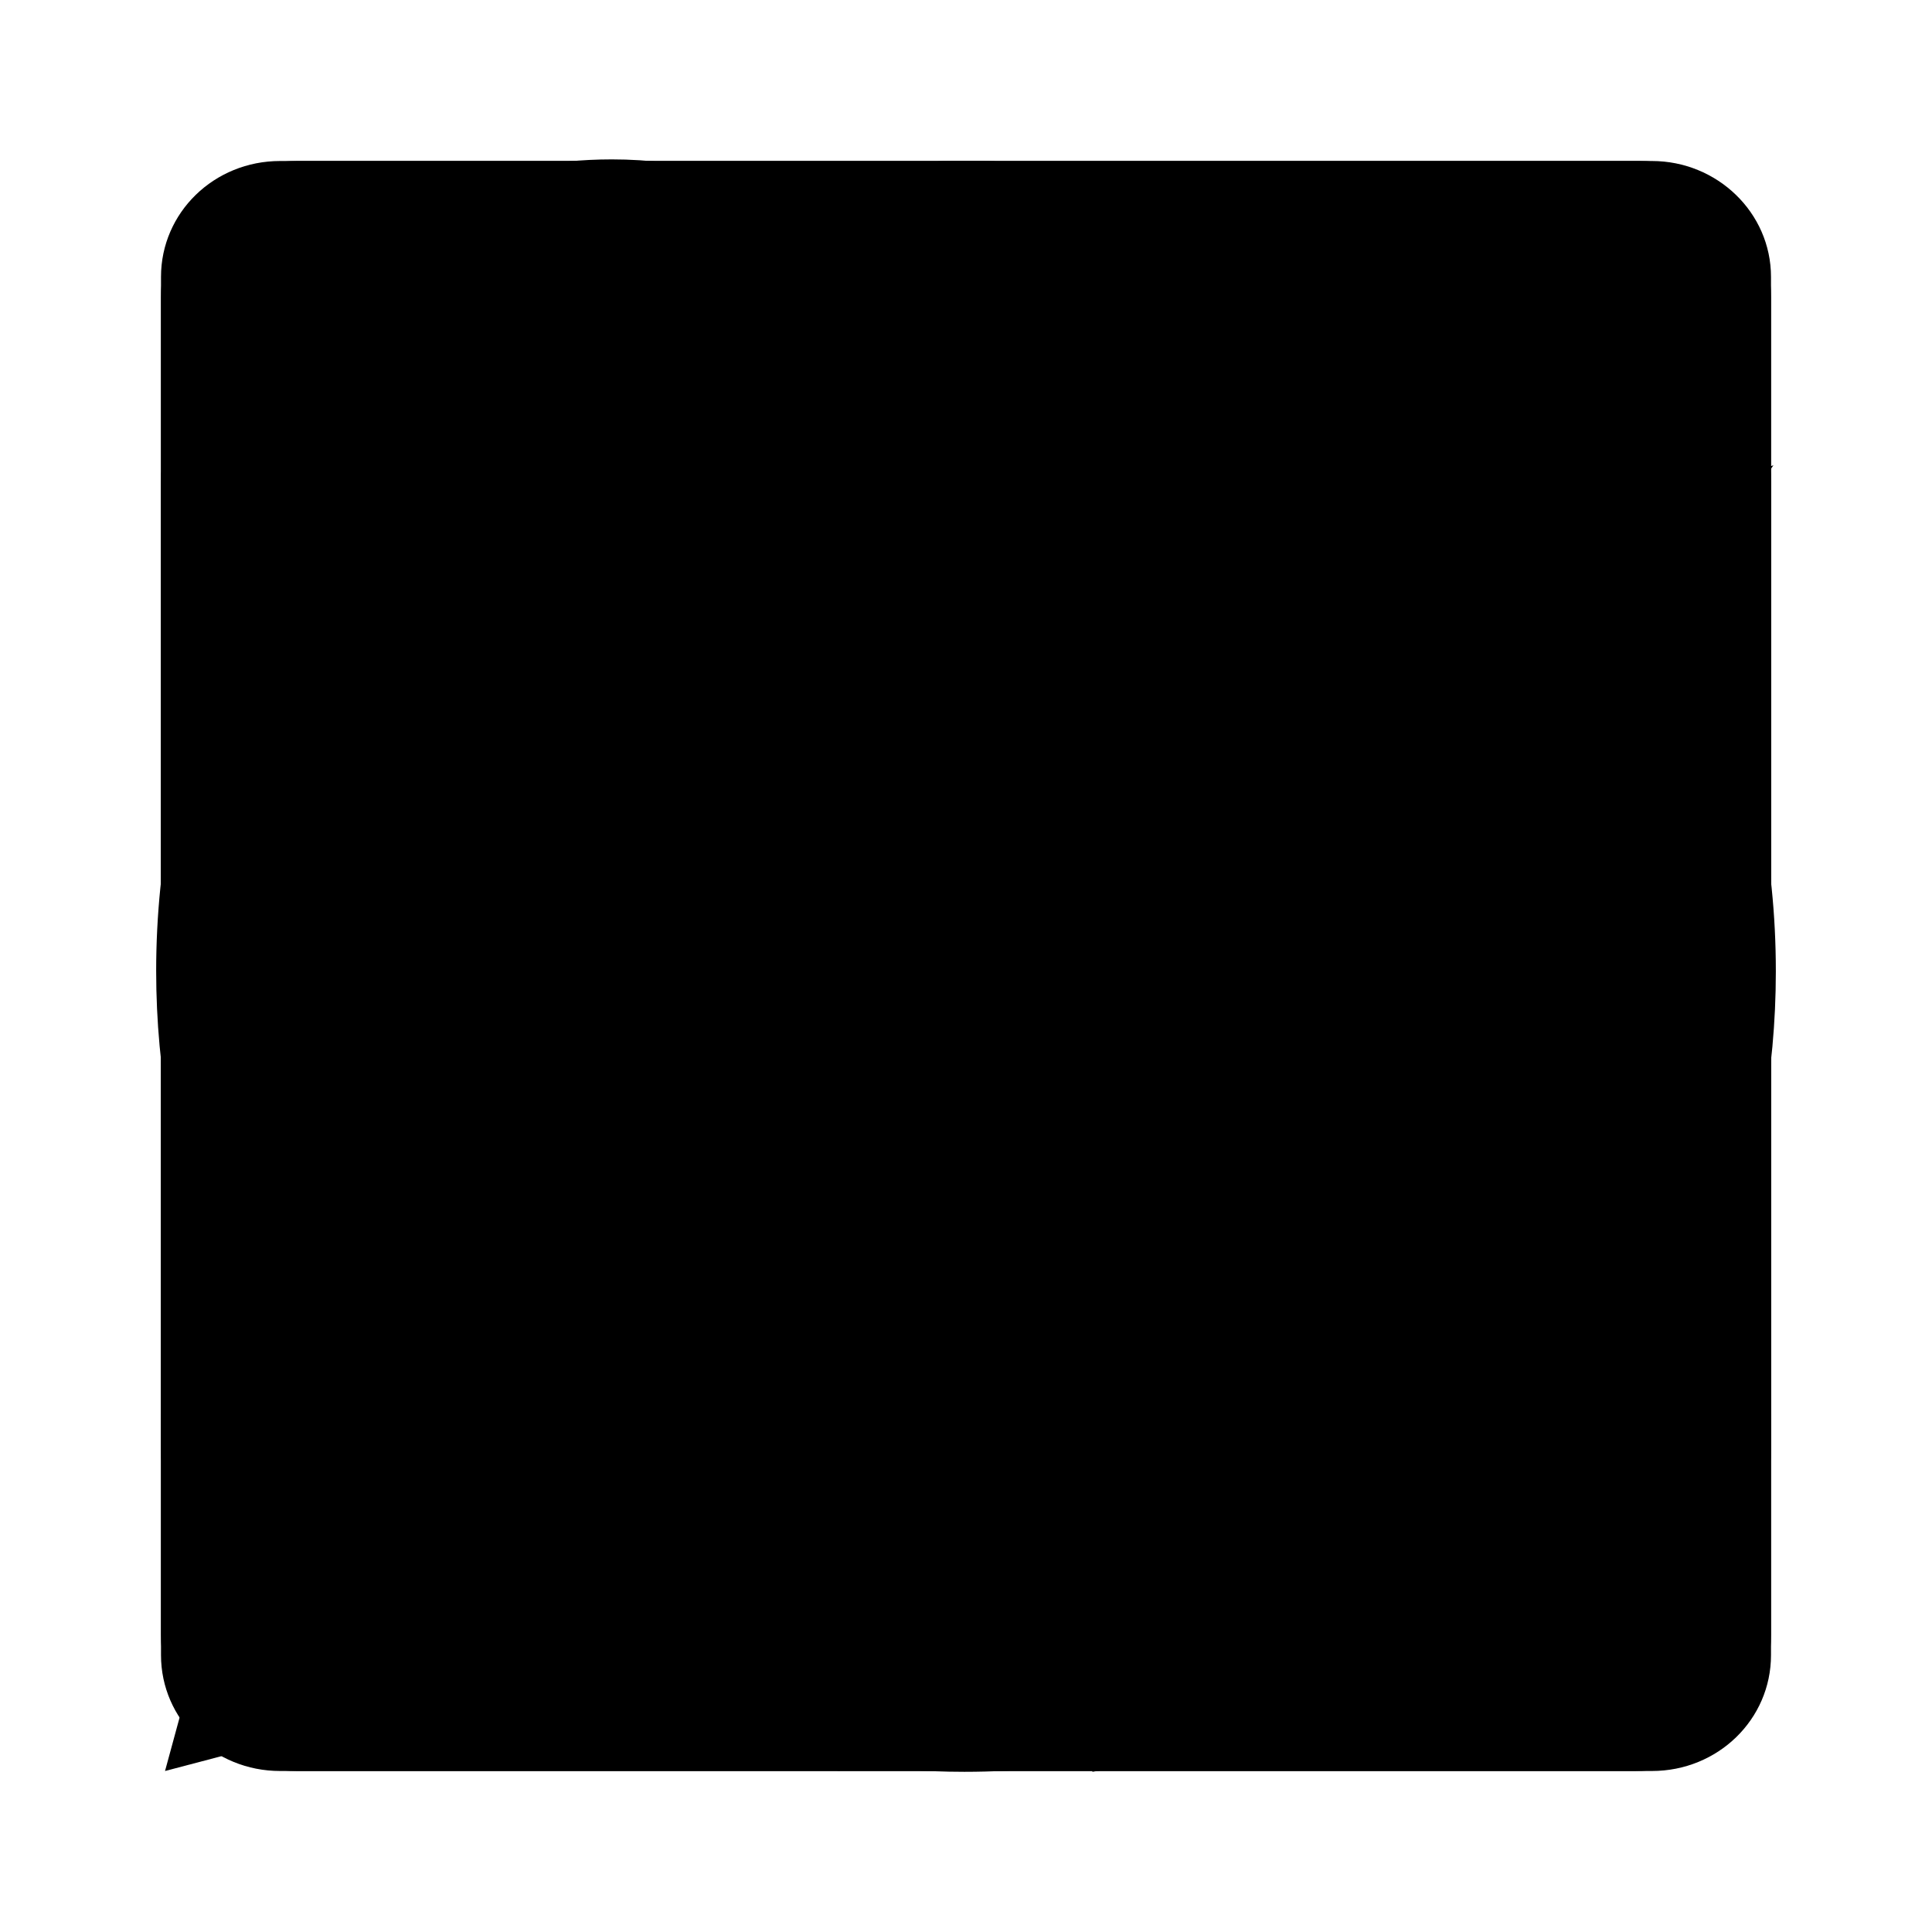
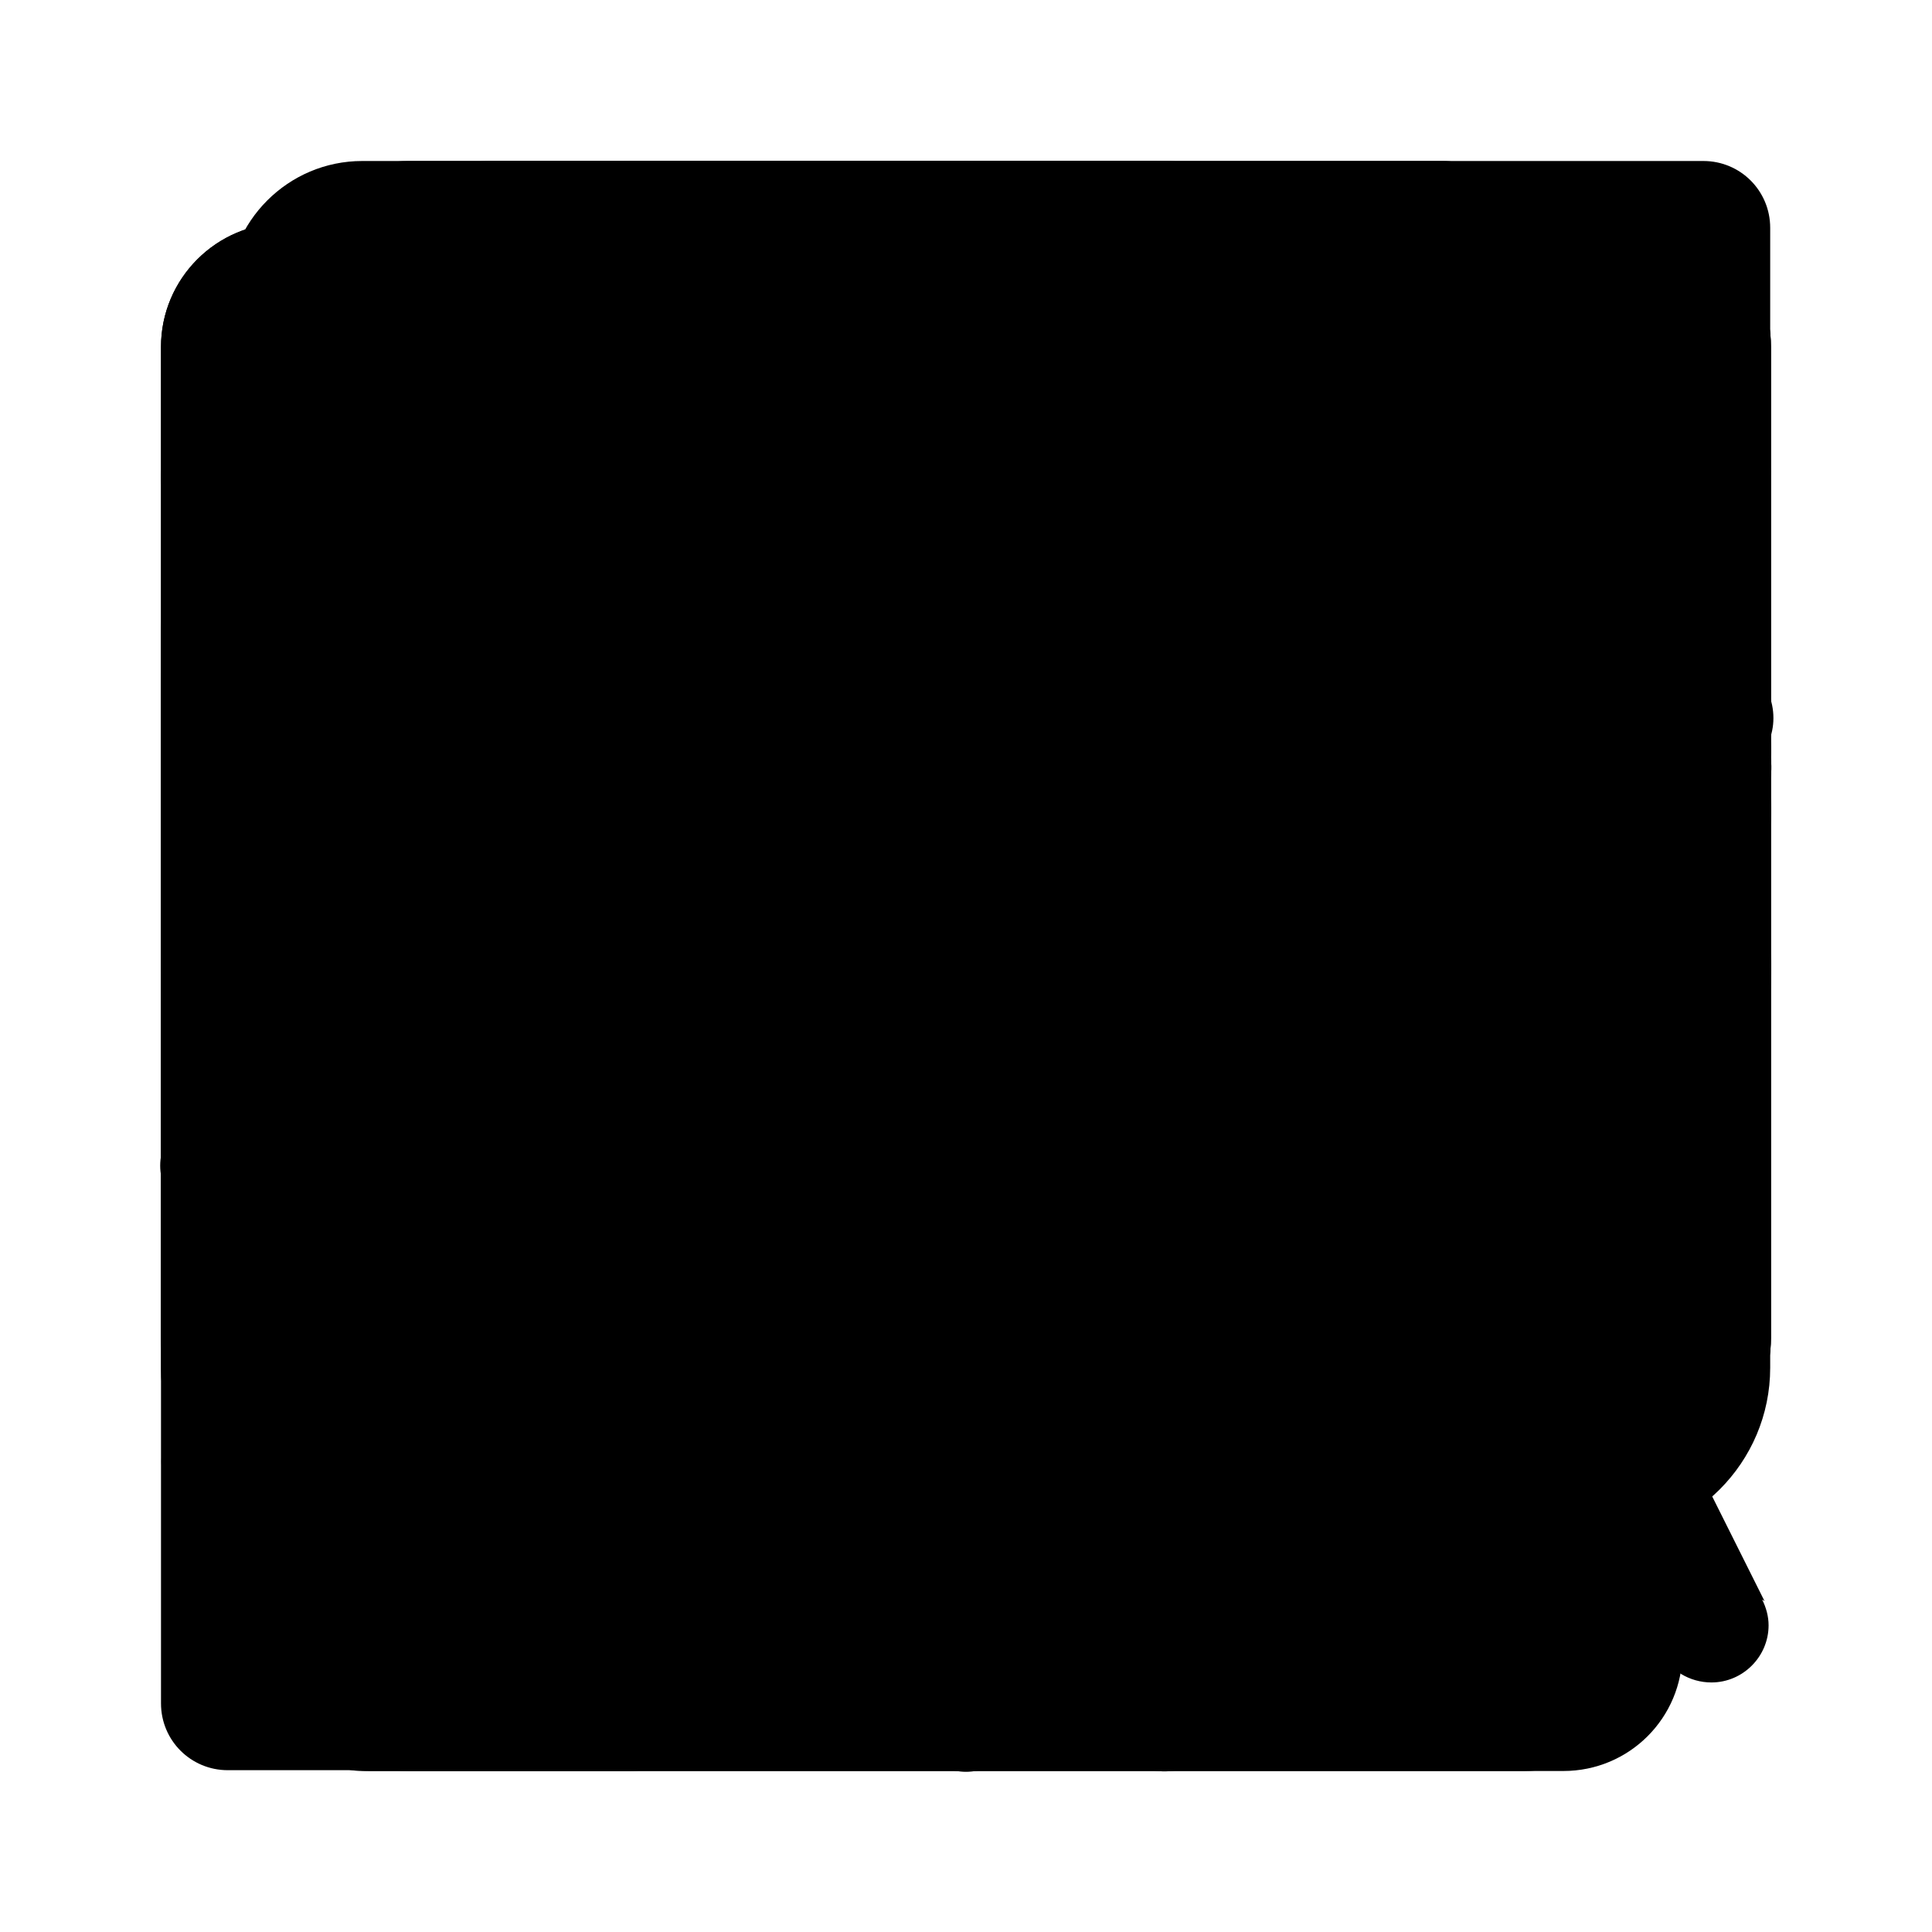
<svg xmlns="http://www.w3.org/2000/svg" id="phosphor-regular" viewBox="0 0 24 24">
-   <path id="blogger" d="M20.31,22H3.69c-.94,0-1.69-.75-1.69-1.69V3.69c0-.94,.75-1.69,1.69-1.69H20.37c.88,0,1.63,.75,1.63,1.69V20.31c0,.94-.75,1.69-1.69,1.69ZM12,5.31h-2.5c-2.31,0-4.19,1.88-4.19,4.19v5c0,2.31,1.88,4.19,4.19,4.19h5c2.31,0,4.19-1.88,4.19-4.19v-3.31c0-.5-.38-.88-.87-.88h-.81c-.44,0-.81-.37-.81-.81,0-2.31-1.88-4.19-4.19-4.19h0Zm2.56,10h-5.06c-.44,0-.81-.37-.81-.81s.37-.81,.81-.81h5.06c.44,0,.81,.37,.81,.81s-.37,.81-.81,.81h0Zm-2.13-6.63c.44,0,.81,.37,.81,.81s-.37,.81-.81,.81h-3c-.44,0-.81-.37-.81-.81s.37-.81,.81-.81c0,0,3,0,3,0Z" />
-   <path id="email" d="M20,8l-8,5L4,8v-2l8,5,8-5m0-2H4c-1.11,0-2,.89-2,2v12c0,1.1,.9,2,2,2H20c1.1,0,2-.9,2-2V6c0-1.11-.9-2-2-2Z" />
-   <path id="facebook" d="M22.06,12.06c0-5.56-4.5-10.06-10.06-10.06S1.94,6.5,1.94,12.06c0,5.02,3.68,9.18,8.49,9.94v-7.03h-2.55v-2.91h2.55v-2.22c0-2.52,1.5-3.91,3.8-3.91,1.1,0,2.25,.2,2.25,.2v2.48h-1.27c-1.25,0-1.64,.78-1.64,1.57v1.89h2.79l-.45,2.91h-2.34v7.03c4.81-.76,8.49-4.92,8.49-9.94Z" />
-   <path id="linkedin" d="M19.04,19.04h-2.96v-4.64c0-1.11-.02-2.53-1.54-2.53s-1.78,1.2-1.78,2.45v4.72h-2.96V9.5h2.84v1.3h.04c.4-.75,1.36-1.54,2.81-1.54,3,0,3.56,1.97,3.56,4.55v5.24h0ZM6.45,8.19c-.95,0-1.72-.77-1.72-1.72s.77-1.72,1.72-1.72,1.72,.77,1.72,1.72-.77,1.72-1.72,1.72Zm1.49,10.85h-2.97V9.5h2.97v9.54ZM20.52,2H3.48c-.82,0-1.48,.64-1.48,1.44V20.56c0,.8,.66,1.44,1.48,1.44H20.52c.82,0,1.48-.64,1.48-1.44V3.44c0-.8-.67-1.44-1.48-1.44h0Z" />
-   <path id="pinterest" d="M12.01,2C6.5,2,2.02,6.47,2.02,11.99c0,4.23,2.63,7.85,6.35,9.3-.09-.79-.17-2,.03-2.87,.18-.78,1.17-4.96,1.17-4.96,0,0-.3-.6-.3-1.48,0-1.39,.81-2.43,1.81-2.43,.85,0,1.26,.64,1.26,1.41,0,.86-.54,2.14-.83,3.33-.24,.99,.5,1.8,1.48,1.8,1.77,0,3.14-1.87,3.14-4.57,0-2.38-1.72-4.06-4.17-4.06-2.84,0-4.51,2.13-4.51,4.33,0,.86,.33,1.79,.74,2.28,.08,.1,.09,.19,.07,.29-.08,.31-.24,1-.28,1.14-.04,.19-.14,.23-.33,.14-1.25-.57-2.03-2.4-2.03-3.87,0-3.15,2.29-6.04,6.6-6.04,3.46,0,6.16,2.47,6.16,5.77s-2.17,6.22-5.19,6.22c-1.01,0-1.96-.52-2.3-1.15l-.62,2.37c-.22,.87-.84,1.96-1.25,2.62,.94,.29,1.92,.45,2.96,.45,5.51,0,9.99-4.47,9.99-9.99,0-5.52-4.48-9.99-9.99-9.99l.03-.02Z" />
-   <path id="reddit" d="M12,2C6.48,2,2,6.48,2,12s4.48,10,10,10,10-4.48,10-10S17.52,2,12,2Zm4.18,3.95c.57,0,1.04,.47,1.04,1.04,0,.58-.48,1.04-1.05,1.03-.55,0-1-.44-1.03-.98l-2.16-.46-.67,3.12c1.52,.06,2.9,.53,3.89,1.24,.26-.26,.61-.41,1.01-.41,.81,0,1.46,.66,1.46,1.46,0,.6-.36,1.11-.84,1.35,.02,.14,.04,.29,.03,.43,0,2.25-2.61,4.06-5.84,4.06s-5.84-1.81-5.84-4.06c0-.15,.01-.31,.04-.45-.53-.23-.87-.76-.87-1.33,0-.81,.66-1.46,1.46-1.46,.39,0,.75,.16,1.01,.41,1.01-.74,2.4-1.19,3.95-1.24l.74-3.49c.02-.07,.06-.13,.12-.16,.06-.03,.13-.05,.2-.03l2.42,.51c.17-.36,.53-.59,.92-.58Zm-6.47,6.05c-.57,0-1.04,.47-1.04,1.04s.47,1.04,1.04,1.04,1.04-.47,1.04-1.04-.47-1.04-1.04-1.04h0Zm4.58,0c-.57,0-1.04,.47-1.04,1.04s.47,1.04,1.04,1.04,1.04-.47,1.04-1.04-.47-1.04-1.04-1.04Zm-4.55,3.32c-.07,0-.14,.03-.19,.08-.11,.11-.11,.28,0,.39,.7,.7,2.07,.76,2.47,.76s1.75-.05,2.47-.76c.1-.11,.11-.27,.02-.39-.11-.11-.28-.11-.39,0-.46,.44-1.4,.61-2.09,.61s-1.65-.16-2.09-.61c-.05-.05-.12-.08-.19-.08h0Z" />
-   <path id="skype" d="M12.06,17.73c-3.35,0-4.85-1.65-4.85-2.89,0-.64,.47-1.08,1.11-1.08,1.44,0,1.06,2.06,3.74,2.06,1.37,0,2.13-.75,2.13-1.51,0-.46-.22-.97-1.13-1.19l-2.98-.75c-2.4-.6-2.84-1.91-2.84-3.13,0-2.54,2.38-3.49,4.62-3.49,2.06,0,4.49,1.14,4.49,2.67,0,.65-.57,1.03-1.21,1.03-1.22,0-1-1.7-3.47-1.7-1.22,0-1.91,.55-1.91,1.35s.96,1.05,1.8,1.24l2.2,.49c2.41,.54,3.02,1.95,3.02,3.29,0,2.06-1.59,3.6-4.77,3.6m9.24-4.07l-.02,.11-.04-.2s.04,.06,.05,.1c.1-.56,.15-1.14,.15-1.71,0-1.27-.25-2.51-.75-3.68-.47-1.12-1.16-2.14-2.02-3-.87-.86-1.87-1.55-3-2.02-1.1-.53-2.33-.78-3.61-.78-.6,0-1.2,.06-1.79,.17l.1,.05-.2-.03,.1-.02c-.8-.43-1.7-.66-2.62-.66-1.49,0-2.89,.58-3.95,1.64-1.05,1.06-1.64,2.46-1.64,3.96,0,.95,.24,1.89,.7,2.71l.02-.1,.03,.2-.05-.1c-.1,.54-.14,1.08-.14,1.63,0,1.27,.25,2.51,.74,3.68,.47,1.13,1.15,2.15,2.02,3.01,.86,.87,1.87,1.55,3,2.03,1.16,.5,2.4,.75,3.67,.75,.55,0,1.11-.05,1.65-.15l-.1-.05,.2,.04-.11,.03c.83,.47,1.77,.73,2.75,.73,1.49,0,2.88-.58,3.94-1.64,1.05-1.05,1.63-2.46,1.63-3.96,0-.95-.25-1.89-.71-2.72" />
-   <path id="telegram" d="M11.95,2c-5.5,.03-9.95,4.5-9.95,10,0,5.52,4.48,10,10,10s10-4.48,10-10S17.52,2,12,2c-.02,0-.03,0-.05,0Zm4.13,6.02c.08,0,.27,.02,.39,.12,.08,.07,.13,.17,.14,.27,.01,.08,.03,.25,.02,.39-.15,1.58-.8,5.42-1.13,7.19-.14,.75-.42,1-.68,1.02-.58,.05-1.02-.38-1.58-.75-.88-.58-1.38-.94-2.23-1.5-.99-.65-.35-1.01,.22-1.59,.15-.15,2.71-2.48,2.76-2.69,0-.03,.01-.12-.05-.18s-.14-.03-.21-.02c-.09,.02-1.49,.95-4.22,2.79-.4,.27-.76,.41-1.08,.4-.36,0-1.04-.2-1.55-.37-.63-.2-1.12-.31-1.08-.66,.02-.18,.27-.36,.74-.55,2.91-1.27,4.86-2.11,5.83-2.51,2.78-1.15,3.35-1.36,3.73-1.36Z" />
-   <path id="twitter" d="M22,5.79c-.74,.33-1.53,.55-2.35,.66,.84-.51,1.49-1.31,1.8-2.28-.79,.48-1.67,.81-2.6,1-.76-.82-1.82-1.3-3.02-1.3-2.25,0-4.08,1.84-4.08,4.1,0,.33,.04,.64,.11,.94-3.4-.17-6.43-1.81-8.45-4.28-.35,.6-.55,1.31-.55,2.06,0,1.42,.72,2.69,1.83,3.4-.68,0-1.31-.19-1.86-.48v.03c0,1.99,1.41,3.65,3.29,4.02-.34,.1-.71,.14-1.08,.14-.26,0-.52-.03-.76-.08,.52,1.62,2.02,2.82,3.82,2.85-1.4,1.11-3.16,1.76-5.1,1.76-.33,0-.65-.02-.98-.06,1.82,1.17,3.98,1.85,6.29,1.85,7.53,0,11.67-6.25,11.67-11.67,0-.18,0-.35,0-.54,.8-.57,1.49-1.3,2.05-2.13Z" />
-   <path id="whatsapp" d="M12.04,2C6.58,2,2.13,6.45,2.13,11.91c0,1.75,.46,3.45,1.32,4.95l-1.4,5.14,5.25-1.38c1.45,.79,3.08,1.21,4.74,1.21,5.46,0,9.91-4.45,9.91-9.91,0-2.65-1.03-5.14-2.9-7.01-1.87-1.88-4.36-2.91-7.01-2.91m.01,1.67c2.2,0,4.26,.86,5.82,2.42,1.55,1.56,2.41,3.63,2.41,5.83,0,4.54-3.7,8.23-8.24,8.23-1.48,0-2.93-.39-4.19-1.15l-.3-.17-3.12,.82,.83-3.04-.2-.32c-.82-1.29-1.26-2.82-1.26-4.38,0-4.54,3.7-8.24,8.25-8.24m-3.52,3.66c-.16,0-.43,.06-.66,.31-.22,.25-.87,.86-.87,2.07s.89,2.39,1,2.56c.14,.17,1.76,2.67,4.25,3.73,.59,.27,1.05,.42,1.41,.53,.59,.19,1.13,.16,1.56,.1,.48-.07,1.46-.6,1.67-1.18,.21-.58,.21-1.07,.15-1.18-.07-.1-.23-.16-.48-.27-.25-.14-1.47-.74-1.69-.82-.23-.08-.37-.12-.56,.12-.16,.25-.64,.81-.78,.97-.15,.17-.29,.19-.53,.07-.26-.13-1.06-.39-2-1.23-.74-.66-1.23-1.47-1.38-1.72-.12-.24-.01-.39,.11-.5,.11-.11,.27-.29,.37-.44,.13-.14,.17-.25,.25-.41,.08-.17,.04-.31-.02-.43-.06-.11-.56-1.35-.77-1.84-.2-.48-.4-.42-.56-.43-.14,0-.3-.01-.47-.01Z" />
-   <path id="android" d="M16.61,14.78c-.46,0-.84-.37-.84-.83s.38-.82,.84-.82h0c.46,0,.84,.36,.84,.82s-.38,.83-.84,.83m-9.2,0c-.46,0-.84-.37-.84-.83s.38-.82,.84-.82h0c.46,0,.83,.36,.83,.82s-.37,.83-.83,.83m9.5-5.01l1.67-2.88c.09-.17,.03-.38-.13-.47-.17-.1-.38-.04-.45,.13l-1.71,2.91c-1.34-.61-2.79-.93-4.29-.92-1.53,0-3,.33-4.27,.91l-1.69-2.91c-.09-.17-.3-.23-.47-.13-.17,.09-.22,.3-.13,.47l1.66,2.88c-2.85,1.56-4.81,4.45-5.1,7.87H22c-.28-3.41-2.23-6.3-5.09-7.86h0Z" />
+   <path id="archive" d="M19.71,5.57H4.29c-.71,0-1.29,.58-1.29,1.29v1.93c0,.71,.58,1.29,1.29,1.29v7.07c0,.71,.58,1.29,1.29,1.29h12.86c.71,0,1.29-.58,1.29-1.29v-7.07c.71,0,1.29-.58,1.29-1.29v-1.93c0-.71-.58-1.29-1.29-1.29Zm-1.29,11.57H5.57v-7.07h12.86v7.07Zm1.29-8.36H4.29v-1.93h15.43v1.93Zm-10.29,3.86c0-.36,.29-.64,.64-.64h3.86c.36,0,.64,.29,.64,.64s-.29,.64-.64,.64h-3.86c-.36,0-.64-.29-.64-.64Z" />
+   <path id="arrow-right" d="M19.8,12.47l-6,6c-.26,.26-.68,.26-.94,0s-.26-.68,0-.94h0l4.86-4.86H4.67c-.37,0-.67-.3-.67-.67s.3-.67,.67-.67h13.06l-4.86-4.86c-.26-.26-.26-.68,0-.94s.68-.26,.94,0l6,6c.26,.26,.26,.68,0,.94h0Z" />
+   <path id="arrow-left" d="M4.2,11.53l6-6c.26-.26,.68-.26,.94,0s.26,.68,0,.94h0l-4.86,4.86h13.06c.37,0,.67,.3,.67,.67s-.3,.67-.67,.67H6.28l4.86,4.86c.26,.26,.26,.68,0,.94s-.68,.26-.94,0l-6-6c-.26-.26-.26-.68,0-.94h0Z" />
+   <path id="arrow-top" d="M12.47,4.2l6,6c.26,.26,.26,.68,0,.94s-.68,.26-.94,0h0l-4.86-4.86v13.06c0,.37-.3,.67-.67,.67s-.67-.3-.67-.67V6.28l-4.86,4.86c-.26,.26-.68,.26-.94,0s-.26-.68,0-.94l6-6c.26-.26,.68-.26,.94,0h0Z" />
+   <path id="check" d="M19.81,7.33l-10.24,10.24c-.25,.25-.65,.25-.91,0,0,0,0,0,0,0l-4.48-4.48c-.25-.25-.25-.66,0-.91s.66-.25,.91,0l4.03,4.03L18.91,6.43c.25-.25,.66-.25,.91,0,.25,.25,.25,.66,0,.91h0Z" />
+   <path id="close" d="M18.79,17.8c.27,.27,.27,.72,0,.99s-.72,.27-.99,0h0l-5.8-5.81-5.8,5.81c-.27,.27-.72,.27-.99,0s-.27-.72,0-.99l5.81-5.8L5.21,6.2c-.27-.27-.27-.72,0-.99s.72-.27,.99,0h0l5.8,5.81,5.8-5.81c.27-.27,.72-.27,.99,0s.27,.72,0,.99h0l-5.81,5.8,5.81,5.8Z" />
+   <path id="clear" d="M19.71,4.93H7.86c-.45,0-.87,.24-1.1,.62l-3.67,6.12c-.12,.2-.12,.46,0,.66l3.67,6.12c.23,.39,.65,.62,1.1,.62h11.85c.71,0,1.29-.58,1.29-1.29V6.21c0-.71-.58-1.29-1.29-1.29ZM7.31,18.12l.55-.33-.55,.33Zm12.4-.33H7.86l-3.47-5.79,3.47-5.79h11.85v11.57Zm-8.81-4.31l1.47-1.47-1.47-1.47c-.25-.25-.25-.66,0-.91s.66-.25,.91,0l1.47,1.47,1.47-1.47c.25-.25,.66-.25,.91,0,.25,.25,.25,.66,0,.91l-1.47,1.47,1.47,1.47c.25,.25,.25,.66,0,.91s-.66,.25-.91,0l-1.47-1.47-1.47,1.47c-.25,.25-.66,.25-.91,0-.25-.25-.25-.66,0-.91Z" />
+   <path id="comment" d="M10.85,10.46c0-.64,.52-1.15,1.15-1.15s1.15,.52,1.15,1.15-.52,1.15-1.15,1.15-1.15-.52-1.15-1.15Zm5.38,1.15c.64,0,1.15-.52,1.15-1.15s-.52-1.15-1.15-1.15-1.15,.52-1.15,1.15,.52,1.15,1.15,1.15Zm5.77-7.31v12.31c0,.85-.69,1.54-1.54,1.54h-5.72l-1.43,2.34c-.44,.73-1.39,.96-2.11,.52-.21-.13-.39-.31-.52-.53l-1.42-2.33H3.54c-.85,0-1.54-.69-1.54-1.54V4.31c0-.85,.69-1.54,1.54-1.54H20.46c.85,0,1.54,.69,1.54,1.54Zm-1.54,0H3.54v12.31h5.72c.54,0,1.04,.28,1.32,.74l1.43,2.33,1.43-2.34c.28-.46,.78-.74,1.32-.74h5.72V4.31ZM7.77,11.62c.64,0,1.15-.52,1.15-1.15s-.52-1.15-1.15-1.15-1.15,.52-1.15,1.15,.52,1.15,1.15,1.15Z" />
+   <path id="comment-text" d="M8.15,8.92c0-.42,.34-.77,.77-.77h6.15c.42,0,.77,.34,.77,.77s-.34,.77-.77,.77h-6.15c-.42,0-.77-.34-.77-.77Zm.77,3.85h6.15c.42,0,.77-.34,.77-.77s-.34-.77-.77-.77h-6.15c-.42,0-.77,.34-.77,.77s.34,.77,.77,.77ZM22,4.31v12.31c0,.85-.69,1.54-1.54,1.54h-5.72l-1.43,2.34c-.44,.73-1.39,.96-2.11,.52-.21-.13-.39-.31-.52-.53l-1.42-2.33H3.54c-.85,0-1.54-.69-1.54-1.54V4.31c0-.85,.69-1.54,1.54-1.54H20.46c.85,0,1.54,.69,1.54,1.54Zm-1.54,0H3.54v12.31h5.72c.54,0,1.04,.28,1.32,.74l1.43,2.33,1.43-2.34c.28-.46,.78-.74,1.32-.74h5.72V4.31Z" />
+   <path id="copy" d="M21.17,2H7.83c-.46,0-.83,.37-.83,.83V7H2.83c-.46,0-.83,.37-.83,.83v13.33c0,.46,.37,.83,.83,.83h13.33c.46,0,.83-.37,.83-.83v-4.17h4.17c.46,0,.83-.37,.83-.83V2.83c0-.46-.37-.83-.83-.83Zm-5.83,18.33H3.67V8.67H15.33v11.67Zm5-5h-3.33V7.83c0-.46-.37-.83-.83-.83h-7.5V3.67h11.67V15.33Z" />
+   <path id="dark" d="M22,9.31c0,.42-.34,.77-.77,.77h-1.54v1.54c0,.42-.34,.77-.77,.77s-.77-.34-.77-.77v-1.54h-1.54c-.42,0-.77-.34-.77-.77s.34-.77,.77-.77h1.54v-1.54c0-.42,.34-.77,.77-.77s.77,.34,.77,.77v1.54h1.54c.42,0,.77,.34,.77,.77Zm-9.23-3.85h.77v.77c0,.42,.34,.77,.77,.77s.77-.34,.77-.77v-.77h.77c.42,0,.77-.34,.77-.77s-.34-.77-.77-.77h-.77v-.77c0-.42-.34-.77-.77-.77s-.77,.34-.77,.77v.77h-.77c-.42,0-.77,.34-.77,.77s.34,.77,.77,.77Zm7,9.33c.18,.21,.24,.51,.14,.77-1.76,4.79-7.06,7.25-11.85,5.49C3.27,19.29,.81,13.99,2.57,9.2c.93-2.55,2.94-4.56,5.49-5.49,.4-.15,.84,.06,.99,.46,.05,.13,.06,.28,.03,.41-.91,4.59,2.08,9.04,6.67,9.95,1.08,.21,2.2,.21,3.28,0,.27-.05,.55,.04,.73,.26Zm-1.86,1.43c-.17,0-.35,.01-.52,.01-5.52,0-10-4.48-10-10,0-.17,0-.35,.01-.52-3.68,2.12-4.95,6.82-2.83,10.51s6.82,4.95,10.51,2.83c1.18-.68,2.15-1.65,2.83-2.83h0Z" />
+   <path id="download" d="M20,14v4.67c0,.74-.6,1.33-1.33,1.33H5.33c-.74,0-1.33-.6-1.33-1.33v-4.67c0-.37,.3-.67,.67-.67s.67,.3,.67,.67v4.67h13.33v-4.67c0-.37,.3-.67,.67-.67s.67,.3,.67,.67Zm-8.47,.47c.26,.26,.68,.26,.94,0h0s3.33-3.33,3.33-3.33c.26-.26,.26-.68,0-.94-.26-.26-.68-.26-.94,0l-2.19,2.2V4.67c0-.37-.3-.67-.67-.67s-.67,.3-.67,.67v7.72l-2.19-2.2c-.26-.26-.68-.26-.94,0s-.26,.68,0,.94l3.33,3.33Z" />
+   <path id="home" d="M20.18,10.18L12.97,3.38s0,0,0,0c-.55-.5-1.39-.5-1.94,0h0S3.82,10.18,3.82,10.18c-.3,.27-.47,.66-.47,1.06v8.32c0,.8,.64,1.44,1.44,1.44h4.32c.8,0,1.44-.64,1.44-1.44v-4.32h2.88v4.32c0,.8,.64,1.44,1.44,1.44h4.32c.8,0,1.44-.64,1.44-1.44V11.24c0-.4-.17-.79-.47-1.06Zm-.97,9.38h-4.32v-4.32c0-.8-.64-1.44-1.44-1.44h-2.88c-.8,0-1.44,.64-1.44,1.44v4.32H4.8V11.24h0s7.19-6.8,7.19-6.8l7.19,6.79h0s0,8.33,0,8.33Z" />
+   <path id="label" d="M21.23,8.15h-4.67l.81-4.48c.07-.42-.22-.81-.63-.88-.41-.07-.8,.2-.88,.61l-.87,4.75h-4.59l.81-4.48c.07-.42-.22-.81-.63-.88-.41-.07-.8,.2-.88,.61l-.86,4.75H4.31c-.42,0-.77,.34-.77,.77s.34,.77,.77,.77h4.25l-.84,4.62H2.77c-.42,0-.77,.34-.77,.77s.34,.77,.77,.77H7.44l-.81,4.48c-.08,.42,.2,.82,.62,.89,.05,0,.09,.01,.14,.01,.37,0,.69-.27,.76-.63l.87-4.75h4.59l-.81,4.48c-.08,.42,.2,.82,.62,.89,.05,0,.09,.01,.14,.01,.37,0,.69-.27,.76-.63l.87-4.75h4.53c.42,0,.77-.34,.77-.77s-.34-.77-.77-.77h-4.25l.84-4.62h4.95c.42,0,.77-.34,.77-.77s-.34-.77-.77-.77Zm-7.36,6.15h-4.59l.84-4.62h4.59l-.84,4.62Z" />
+   <path id="light" d="M11.33,4.67V2.67c0-.37,.3-.67,.67-.67s.67,.3,.67,.67v2c0,.37-.3,.67-.67,.67s-.67-.3-.67-.67Zm6,7.33c0,2.95-2.39,5.33-5.33,5.33s-5.33-2.39-5.33-5.33,2.39-5.33,5.33-5.33c2.94,0,5.33,2.39,5.33,5.33Zm-1.33,0c0-2.21-1.79-4-4-4s-4,1.79-4,4,1.79,4,4,4c2.21,0,4-1.79,4-4ZM6.2,7.14c.26,.26,.68,.26,.94,0s.26-.68,0-.94l-1.33-1.33c-.26-.26-.68-.26-.94,0s-.26,.68,0,.94l1.33,1.33Zm0,9.72l-1.33,1.33c-.26,.26-.26,.68,0,.94s.68,.26,.94,0l1.33-1.33c.26-.26,.26-.68,0-.94-.26-.26-.68-.26-.94,0ZM17.33,7.33c.18,0,.35-.07,.47-.19l1.33-1.33c.26-.26,.26-.68,0-.94s-.68-.26-.94,0l-1.33,1.33c-.26,.26-.26,.68,0,.94,.13,.13,.3,.2,.47,.2Zm.47,9.53c-.26-.26-.68-.26-.94,0s-.26,.68,0,.94l1.33,1.33c.26,.26,.68,.26,.94,0s.26-.68,0-.94l-1.33-1.33ZM5.33,12c0-.37-.3-.67-.67-.67H2.67c-.37,0-.67,.3-.67,.67s.3,.67,.67,.67h2c.37,0,.67-.3,.67-.67Zm6.67,6.67c-.37,0-.67,.3-.67,.67v2c0,.37,.3,.67,.67,.67s.67-.3,.67-.67v-2c0-.37-.3-.67-.67-.67Zm9.33-7.33h-2c-.37,0-.67,.3-.67,.67s.3,.67,.67,.67h2c.37,0,.67-.3,.67-.67s-.3-.67-.67-.67Z" />
+   <path id="link" d="M12.9,17.47c.29,.29,.29,.77,0,1.06l-.93,.94c-2.05,2.05-5.38,2.05-7.43,0-2.05-2.05-2.05-5.38,0-7.43l2.26-2.26c1.96-1.97,5.12-2.06,7.2-.21,.31,.28,.34,.75,.06,1.06-.28,.31-.75,.34-1.06,.06-1.48-1.32-3.74-1.25-5.14,.15l-2.26,2.26c-1.46,1.46-1.46,3.84,0,5.3,1.46,1.46,3.84,1.46,5.3,0l.93-.93c.29-.29,.77-.29,1.06,0,0,0,0,0,0,0Zm6.57-12.93c-2.05-2.05-5.37-2.05-7.42,0l-.93,.93c-.29,.29-.29,.77,0,1.06,.29,.29,.77,.29,1.06,0l.93-.93c1.46-1.46,3.84-1.46,5.3,0s1.46,3.84,0,5.3l-2.26,2.26c-1.4,1.4-3.66,1.47-5.14,.15-.31-.28-.79-.25-1.06,.06-.28,.31-.25,.79,.06,1.06,2.08,1.85,5.23,1.75,7.2-.21l2.26-2.26c2.05-2.05,2.05-5.37,0-7.43h0Z" />
+   <path id="link-open" d="M19.5,3H4.5c-.83,0-1.5,.67-1.5,1.5v15c0,.83,.67,1.5,1.5,1.5h15c.83,0,1.5-.67,1.5-1.5V4.5c0-.83-.67-1.5-1.5-1.5Zm0,16.5H4.5V4.5h15v15Zm-11.03-3.97c-.29-.29-.29-.77,0-1.06,0,0,0,0,0,0l4.72-4.72h-2.69c-.41,0-.75-.34-.75-.75s.34-.75,.75-.75h4.5c.41,0,.75,.34,.75,.75v4.5c0,.41-.34,.75-.75,.75s-.75-.34-.75-.75v-2.69l-4.72,4.72c-.29,.29-.77,.29-1.06,0,0,0,0,0,0,0Z" />
+   <path id="list" d="M21,12.37c0,.41-.34,.75-.75,.75H9.76c-.41,0-.75-.34-.75-.75s.34-.75,.75-.75h10.49c.41,0,.75,.34,.75,.75ZM9.76,7.13h10.49c.41,0,.75-.34,.75-.75s-.34-.75-.75-.75H9.76c-.41,0-.75,.34-.75,.75s.34,.75,.75,.75Zm10.49,10.49H9.76c-.41,0-.75,.34-.75,.75s.34,.75,.75,.75h10.49c.41,0,.75-.34,.75-.75s-.34-.75-.75-.75ZM4.1,5.55l.41-.21v4.78c0,.41,.34,.75,.75,.75s.75-.34,.75-.75V4.13c0-.41-.33-.75-.75-.75-.12,0-.23,.03-.34,.08l-1.5,.75c-.37,.19-.52,.64-.34,1.01,.19,.37,.64,.52,1.01,.34Zm3.39,9.51c-.08-.6-.41-1.14-.9-1.49-1.01-.73-2.42-.54-3.19,.44-.14,.18-.26,.39-.33,.61-.17,.38,0,.82,.38,.99,.38,.17,.82,0,.99-.38,.01-.03,.02-.06,.03-.09,.03-.07,.06-.14,.11-.2,.27-.34,.77-.41,1.12-.15,.17,.12,.28,.3,.31,.5,.03,.19-.03,.39-.15,.54,0,0,0,0,0,.01l-2.69,3.59c-.25,.33-.18,.8,.15,1.05,.13,.1,.29,.15,.45,.15h3c.41,0,.75-.34,.75-.75s-.34-.75-.75-.75h-1.5l1.79-2.39c.37-.47,.52-1.07,.44-1.66Z" />
+   <path id="menu" d="M21,12c0,.41-.34,.75-.75,.75H3.75c-.41,0-.75-.34-.75-.75s.34-.75,.75-.75H20.25c.41,0,.75,.34,.75,.75ZM3.75,6.75H20.25c.41,0,.75-.34,.75-.75s-.34-.75-.75-.75H3.75c-.41,0-.75,.34-.75,.75s.34,.75,.75,.75Zm16.5,10.5H3.75c-.41,0-.75,.34-.75,.75s.34,.75,.75,.75H20.25c.41,0,.75-.34,.75-.75s-.34-.75-.75-.75Z" />
+   <path id="menu-more" d="M6.4,5.2c0,.66-.54,1.2-1.2,1.2s-1.2-.54-1.2-1.2,.54-1.2,1.2-1.2,1.2,.54,1.2,1.2Zm5.6-1.2c-.66,0-1.2,.54-1.2,1.2s.54,1.2,1.2,1.2,1.2-.54,1.2-1.2-.54-1.2-1.2-1.2Zm6.8,2.4c.66,0,1.2-.54,1.2-1.2s-.54-1.2-1.2-1.2-1.2,.54-1.2,1.2,.54,1.2,1.2,1.2ZM5.2,10.8c-.66,0-1.2,.54-1.2,1.2s.54,1.2,1.2,1.2,1.2-.54,1.2-1.2-.54-1.2-1.2-1.2Zm6.8,0c-.66,0-1.2,.54-1.2,1.2s.54,1.2,1.2,1.2,1.2-.54,1.2-1.2-.54-1.2-1.2-1.2Zm6.8,0c-.66,0-1.2,.54-1.2,1.2s.54,1.2,1.2,1.2,1.2-.54,1.2-1.2-.54-1.2-1.2-1.2Zm-13.6,6.8c-.66,0-1.2,.54-1.2,1.2s.54,1.2,1.2,1.2,1.2-.54,1.2-1.2-.54-1.2-1.2-1.2Zm6.8,0c-.66,0-1.2,.54-1.2,1.2s.54,1.2,1.2,1.2,1.2-.54,1.2-1.2-.54-1.2-1.2-1.2Zm6.8,0c-.66,0-1.2,.54-1.2,1.2s.54,1.2,1.2,1.2,1.2-.54,1.2-1.2-.54-1.2-1.2-1.2Z" />
+   <path id="more" d="M13.2,12c0,.66-.54,1.2-1.2,1.2s-1.2-.54-1.2-1.2,.54-1.2,1.2-1.2,1.2,.54,1.2,1.2Zm5.6-1.2c-.66,0-1.2,.54-1.2,1.2s.54,1.2,1.2,1.2,1.2-.54,1.2-1.2-.54-1.2-1.2-1.2Zm-13.6,0c-.66,0-1.2,.54-1.2,1.2s.54,1.2,1.2,1.2,1.2-.54,1.2-1.2-.54-1.2-1.2-1.2Z" />
+   <path id="more-vertical" d="M12,13.2c-.66,0-1.2-.54-1.2-1.2s.54-1.2,1.2-1.2,1.2,.54,1.2,1.2-.54,1.2-1.2,1.2Zm1.2,5.6c0-.66-.54-1.2-1.2-1.2s-1.2,.54-1.2,1.2,.54,1.2,1.2,1.2,1.2-.54,1.2-1.2Zm0-13.6c0-.66-.54-1.2-1.2-1.2s-1.2,.54-1.2,1.2,.54,1.2,1.2,1.2,1.2-.54,1.2-1.2Z" />
+   <path id="read-more" d="M9.14,10.57c0-.39,.32-.71,.71-.71h7.14c.39,0,.71,.32,.71,.71s-.32,.71-.71,.71h-7.14c-.39,0-.71-.32-.71-.71Zm.71,3.57h7.14c.39,0,.71-.32,.71-.71s-.32-.71-.71-.71h-7.14c-.39,0-.71,.32-.71,.71s.32,.71,.71,.71Zm12.14-7.86v10.71c0,1.18-.96,2.14-2.14,2.14H4.14c-1.18,0-2.14-.95-2.14-2.13V8.43c0-.39,.32-.71,.71-.71s.71,.32,.71,.71v8.57c0,.39,.32,.71,.71,.71s.71-.32,.71-.71V6.29c0-.79,.64-1.43,1.43-1.43h14.29c.79,0,1.43,.64,1.43,1.43Zm-1.43,0H6.29v10.71c0,.24-.04,.48-.12,.71h13.69c.39,0,.71-.32,.71-.71V6.29Z" />
+   <path id="page" d="M20.24,7.61L14.85,2.22c-.14-.14-.34-.23-.54-.22H5.08c-.85,0-1.54,.69-1.54,1.54V20.46c0,.85,.69,1.54,1.54,1.54h13.85c.85,0,1.54-.69,1.54-1.54V8.15c0-.2-.08-.4-.22-.54Zm-5.16-2.98l2.76,2.76h-2.76v-2.76Zm3.85,15.84H5.08V3.54H13.54v4.62c0,.42,.34,.77,.77,.77h4.62v11.54Zm-3.08-7.69c0,.42-.34,.77-.77,.77h-6.15c-.42,0-.77-.34-.77-.77s.34-.77,.77-.77h6.15c.42,0,.77,.34,.77,.77Zm0,3.08c0,.42-.34,.77-.77,.77h-6.15c-.42,0-.77-.34-.77-.77s.34-.77,.77-.77h6.15c.42,0,.77,.34,.77,.77Z" />
+   <path id="pin" d="M20.15,14.59h-.86l-1.96-11.11h.6c.41,0,.74-.33,.74-.74s-.33-.74-.74-.74H6.07c-.41,0-.74,.33-.74,.74s.33,.74,.74,.74h.6l-1.96,11.11h-.86c-.41,0-.74,.33-.74,.74s.33,.74,.74,.74h7.41v5.19c0,.41,.33,.74,.74,.74s.74-.33,.74-.74v-5.19h7.41c.41,0,.74-.33,.74-.74s-.33-.74-.74-.74ZM8.18,3.48h7.65l1.96,11.11H6.22l1.96-11.11Z" />
+   <path id="reload" d="M2,12c0-3.82,3.1-6.92,6.92-6.92h10.45l-1-.99c-.3-.3-.3-.79,0-1.09s.79-.3,1.09,0l2.31,2.31c.3,.3,.3,.79,0,1.09,0,0,0,0,0,0l-2.31,2.31c-.3,.3-.79,.3-1.09,0-.3-.3-.3-.79,0-1.09l1-.99H8.92c-2.97,0-5.38,2.41-5.38,5.38,0,.42-.34,.77-.77,.77s-.77-.34-.77-.77Zm19.23-.77c-.42,0-.77,.34-.77,.77,0,2.97-2.41,5.38-5.38,5.38H4.63l1-.99c.3-.3,.3-.79,0-1.09-.3-.3-.79-.3-1.09,0l-2.31,2.31c-.3,.3-.3,.79,0,1.09,0,0,0,0,0,0l2.31,2.31c.3,.3,.79,.3,1.09,0,.3-.3,.3-.79,0-1.09l-1-.99H15.08c3.82,0,6.92-3.1,6.92-6.92,0-.42-.34-.77-.77-.77Z" />
+   <path id="search" d="M20.8,19.82l-4.33-4.33c2.69-3.23,2.25-8.03-.98-10.73-3.23-2.69-8.03-2.25-10.73,.98-2.69,3.23-2.25,8.03,.98,10.73,2.82,2.35,6.93,2.35,9.75,0l4.33,4.33c.27,.27,.71,.27,.98,0s.27-.71,0-.98ZM4.4,10.63c0-3.44,2.79-6.22,6.22-6.22s6.22,2.79,6.22,6.22-2.79,6.22-6.22,6.22c-3.44,0-6.22-2.79-6.22-6.22Z" />
+   <path id="share" d="M20.8,9.72l-4.15,4.15c-.27,.27-.71,.27-.98,0s-.27-.71,0-.98l2.97-2.97h-3.43c-3.47,0-6.51,2.35-7.38,5.71-.1,.37-.47,.59-.84,.5s-.59-.47-.5-.84c1.02-3.98,4.61-6.75,8.72-6.75h3.44l-2.97-2.97c-.27-.27-.27-.71,0-.98s.71-.27,.98,0l4.15,4.15c.27,.27,.27,.71,0,.98,0,0,0,0,0,0Zm-3.26,8.51H4.38V7.85c0-.38-.31-.69-.69-.69s-.69,.31-.69,.69v10.38c0,.76,.62,1.38,1.38,1.38h13.15c.38,0,.69-.31,.69-.69s-.31-.69-.69-.69Z" />
+   <path id="sort-ascending" d="M11.25,11.25c0,.41-.34,.75-.75,.75H3.75c-.41,0-.75-.34-.75-.75s.34-.75,.75-.75h6.75c.41,0,.75,.34,.75,.75ZM3.75,6h12.75c.41,0,.75-.34,.75-.75s-.34-.75-.75-.75H3.75c-.41,0-.75,.34-.75,.75s.34,.75,.75,.75Zm5.25,10.5H3.75c-.41,0-.75,.34-.75,.75s.34,.75,.75,.75h5.25c.41,0,.75-.34,.75-.75s-.34-.75-.75-.75Zm11.78-2.03c-.29-.29-.77-.29-1.06,0h0s-2.47,2.47-2.47,2.47v-7.19c0-.41-.34-.75-.75-.75s-.75,.34-.75,.75v7.19l-2.47-2.47c-.29-.29-.77-.29-1.06,0s-.29,.77,0,1.06l3.75,3.75c.29,.29,.77,.29,1.06,0h0s3.75-3.75,3.75-3.75c.29-.29,.29-.77,0-1.06h0Z" />
+   <path id="sort-descending" d="M3,12.75c0-.41,.34-.75,.75-.75h6.75c.41,0,.75,.34,.75,.75s-.34,.75-.75,.75H3.75c-.41,0-.75-.34-.75-.75Zm.75-5.25h5.25c.41,0,.75-.34,.75-.75s-.34-.75-.75-.75H3.75c-.41,0-.75,.34-.75,.75s.34,.75,.75,.75Zm12.75,10.5H3.75c-.41,0-.75,.34-.75,.75s.34,.75,.75,.75h12.75c.41,0,.75-.34,.75-.75s-.34-.75-.75-.75Zm4.28-9.53l-3.75-3.75c-.29-.29-.77-.29-1.06,0,0,0,0,0,0,0l-3.75,3.75c-.29,.29-.29,.77,0,1.06,.29,.29,.77,.29,1.06,0l2.47-2.47v7.19c0,.41,.34,.75,.75,.75s.75-.34,.75-.75V7.06l2.47,2.47c.29,.29,.77,.29,1.06,0,.29-.29,.29-.77,0-1.06Z" />
+   <path id="star" d="M21.93,9.62c-.18-.54-.66-.93-1.23-.98l-5.3-.46-2.08-4.94c-.3-.73-1.14-1.07-1.86-.77-.35,.14-.62,.42-.77,.77l-2.07,4.94-5.31,.46c-.79,.07-1.37,.76-1.3,1.54,.03,.37,.21,.72,.49,.96l4.03,3.52-1.21,5.23c-.18,.77,.3,1.54,1.07,1.72,.36,.08,.74,.02,1.06-.17l4.55-2.77,4.56,2.77c.68,.41,1.55,.19,1.96-.49,.19-.32,.25-.7,.17-1.06l-1.21-5.23,4.03-3.51c.44-.38,.6-.98,.42-1.53Zm-1.36,.45l-4.03,3.51c-.4,.35-.57,.89-.45,1.4l1.21,5.23-4.56-2.77c-.45-.28-1.02-.28-1.48,0l-4.55,2.77,1.2-5.23c.12-.52-.05-1.06-.45-1.4l-4.03-3.51s0,0,0,0l5.31-.46c.53-.05,.99-.38,1.19-.87l2.07-4.94,2.07,4.94c.2,.49,.66,.82,1.19,.87l5.31,.46h0s0,0,0,0Z" />
+   <path id="translate" d="M21.92,19.89l-5-10c-.18-.35-.61-.5-.96-.32-.14,.07-.25,.18-.32,.32l-1.94,3.88c-1.52-.09-2.98-.61-4.21-1.51,1.44-1.54,2.31-3.52,2.47-5.62h2.17c.39,0,.71-.32,.71-.71s-.32-.71-.71-.71h-5v-1.43c0-.39-.32-.71-.71-.71s-.71,.32-.71,.71v1.43H2.71c-.39,0-.71,.32-.71,.71s.32,.71,.71,.71h7.82c-.16,1.75-.9,3.4-2.11,4.67-.75-.79-1.33-1.74-1.7-2.77-.13-.37-.53-.58-.9-.45-.37,.13-.58,.53-.45,.9,0,0,0,.02,0,.02,.43,1.21,1.1,2.31,1.97,3.24-1.35,.99-2.97,1.52-4.64,1.52-.39,0-.71,.32-.71,.71s.32,.71,.71,.71c2.07,0,4.08-.69,5.71-1.97,1.33,1.04,2.92,1.7,4.59,1.9l-2.38,4.75c-.18,.35-.03,.78,.32,.96,.35,.18,.78,.03,.96-.32l1.23-2.46h6.26l1.23,2.46c.12,.24,.37,.39,.64,.39,.39,0,.71-.32,.71-.71,0-.11-.03-.22-.08-.32Zm-8.05-3.25l2.42-4.83,2.42,4.83h-4.83Z" />
+   <path id="verified" d="M20.74,9.75c-.34-.35-.68-.71-.82-1.03-.12-.29-.13-.78-.14-1.24-.01-.87-.03-1.86-.71-2.55s-1.67-.7-2.55-.71c-.47,0-.95-.01-1.24-.14-.32-.13-.68-.48-1.03-.82-.62-.59-1.32-1.26-2.25-1.26s-1.63,.67-2.25,1.26c-.35,.34-.71,.68-1.03,.82-.29,.12-.78,.13-1.24,.14-.87,.01-1.86,.03-2.55,.71s-.7,1.67-.71,2.55c0,.47-.01,.95-.14,1.24-.13,.32-.48,.68-.82,1.03-.59,.62-1.26,1.32-1.26,2.25s.67,1.63,1.26,2.25c.34,.35,.68,.71,.82,1.03,.12,.29,.13,.78,.14,1.24,.01,.87,.03,1.86,.71,2.55s1.67,.7,2.55,.71c.47,0,.95,.01,1.24,.14,.32,.13,.68,.48,1.03,.82,.62,.59,1.32,1.26,2.25,1.26s1.63-.67,2.25-1.26c.35-.34,.71-.68,1.03-.82,.29-.12,.78-.13,1.24-.14,.87-.01,1.86-.03,2.55-.71s.7-1.67,.71-2.55c0-.47,.01-.95,.14-1.24,.13-.32,.48-.68,.82-1.03,.59-.62,1.26-1.32,1.26-2.25s-.67-1.63-1.26-2.25Zm-1.03,3.51c-.43,.45-.87,.91-1.11,1.48-.23,.54-.23,1.17-.24,1.77,0,.62-.02,1.28-.3,1.56s-.93,.29-1.56,.3c-.6,0-1.23,.02-1.77,.24-.57,.23-1.03,.68-1.48,1.11s-.9,.87-1.26,.87-.82-.44-1.26-.87-.91-.87-1.48-1.11c-.54-.23-1.17-.23-1.77-.24-.62,0-1.28-.02-1.56-.3s-.29-.93-.3-1.56c0-.6-.02-1.23-.24-1.77-.23-.57-.68-1.03-1.11-1.48s-.87-.9-.87-1.26,.44-.82,.87-1.26,.87-.91,1.11-1.48c.23-.54,.23-1.17,.24-1.77,0-.62,.02-1.28,.3-1.56s.93-.29,1.56-.3c.6,0,1.23-.02,1.77-.24,.57-.23,1.03-.68,1.47-1.11s.9-.87,1.26-.87,.82,.44,1.26,.87,.91,.87,1.48,1.11c.54,.23,1.17,.23,1.77,.24,.62,0,1.28,.02,1.56,.3s.29,.93,.3,1.56c0,.6,.02,1.23,.24,1.77,.23,.57,.68,1.03,1.11,1.47s.87,.9,.87,1.26-.44,.82-.87,1.26Zm-3.63-3.91c.28,.28,.28,.73,0,1.01,0,0,0,0,0,0l-5,5c-.28,.28-.73,.28-1.01,0,0,0,0,0,0,0l-2.14-2.14c-.28-.28-.28-.73,0-1.01,.28-.28,.73-.28,1.01,0l1.64,1.64,4.49-4.5c.28-.28,.73-.28,1.01,0,0,0,0,0,0,0Z" />
+   <path id="zip" d="M17.83,14.5h-1.67c-.46,0-.83,.37-.83,.83v5.83c0,.46,.37,.83,.83,.83s.83-.37,.83-.83v-.83h.83c1.61,0,2.92-1.31,2.92-2.92s-1.31-2.92-2.92-2.92Zm0,4.17h-.83v-2.5h.83c.69,0,1.25,.56,1.25,1.25s-.56,1.25-1.25,1.25Zm-5-3.33v5.83c0,.46-.37,.83-.83,.83s-.83-.37-.83-.83v-5.83c0-.46,.37-.83,.83-.83s.83,.37,.83,.83Zm-4.17,5.83c0,.46-.37,.83-.83,.83h-3.33c-.46,0-.84-.37-.84-.83,0-.15,.04-.3,.11-.42l2.62-4.58h-1.89c-.46,0-.83-.37-.83-.83s.37-.83,.83-.83h3.33c.46,0,.84,.37,.84,.83,0,.15-.04,.3-.11,.42l-2.63,4.58h1.9c.46,0,.83,.37,.83,.83Zm12.26-13.09L15.09,2.24c-.16-.16-.37-.24-.59-.24H4.5c-.92,0-1.67,.75-1.67,1.67v7.5c0,.46,.37,.83,.83,.83s.83-.37,.83-.83V3.67H13.67v5c0,.46,.37,.83,.83,.83h5v1.67c0,.46,.37,.83,.83,.83s.83-.37,.83-.83v-2.5c0-.22-.09-.43-.24-.59Zm-5.59-.24v-2.99l2.99,2.99h-2.99Z" />
+   <path id="lock" d="M19.41,8.67h-2.96v-2.22c0-2.45-1.99-4.44-4.44-4.44s-4.44,1.99-4.44,4.44v2.22h-2.96c-.82,0-1.48,.66-1.48,1.48v10.37c0,.82,.66,1.48,1.48,1.48h14.81c.82,0,1.48-.66,1.48-1.48V10.15c0-.82-.66-1.48-1.48-1.48Zm-10.37-2.22c0-1.64,1.33-2.96,2.96-2.96s2.96,1.33,2.96,2.96v2.22h-5.93v-2.22Zm10.37,14.07H4.59V10.15h14.81v10.37Zm-6.3-5.19c0,.61-.5,1.11-1.11,1.11s-1.11-.5-1.11-1.11,.5-1.11,1.11-1.11,1.11,.5,1.11,1.11Z" />
+   <path id="settings" d="M12,7.41c-2.53,0-4.59,2.05-4.59,4.59s2.05,4.59,4.59,4.59,4.59-2.05,4.59-4.59c0-2.53-2.05-4.58-4.59-4.59Zm0,7.64c-1.69,0-3.06-1.37-3.06-3.06s1.37-3.06,3.06-3.06,3.06,1.37,3.06,3.06-1.37,3.06-3.06,3.06Zm8.41-2.85c0-.14,0-.28,0-.41l1.43-1.78c.15-.19,.2-.44,.14-.67-.23-.88-.58-1.72-1.04-2.51-.12-.21-.33-.35-.57-.38l-2.27-.25c-.09-.1-.19-.19-.29-.29l-.27-2.27c-.03-.24-.17-.45-.38-.57-.79-.46-1.63-.8-2.51-1.04-.23-.06-.49,0-.67,.14l-1.78,1.42h-.41l-1.78-1.42c-.19-.15-.44-.2-.67-.14-.88,.23-1.72,.58-2.51,1.04-.21,.12-.35,.33-.38,.57l-.25,2.27c-.1,.09-.19,.19-.29,.29l-2.27,.26c-.24,.03-.45,.17-.57,.38-.46,.79-.8,1.63-1.04,2.51-.06,.23,0,.49,.14,.67l1.42,1.78v.41l-1.42,1.78c-.15,.19-.2,.44-.14,.67,.23,.88,.58,1.72,1.04,2.51,.12,.21,.33,.35,.57,.38l2.27,.25c.09,.1,.19,.19,.29,.29l.26,2.27c.03,.24,.17,.45,.38,.57,.79,.46,1.63,.8,2.51,1.04,.23,.06,.49,0,.67-.14l1.78-1.42c.14,0,.28,0,.41,0l1.78,1.43c.19,.15,.44,.2,.67,.14,.88-.23,1.72-.58,2.51-1.04,.21-.12,.35-.33,.38-.57l.25-2.27c.1-.09,.19-.19,.29-.29l2.27-.27c.24-.03,.45-.17,.57-.38,.46-.79,.8-1.63,1.04-2.51,.06-.23,0-.49-.14-.67l-1.42-1.78Zm-1.54-.62c.02,.28,.02,.55,0,.83-.01,.19,.05,.38,.17,.52l1.36,1.69c-.16,.49-.35,.97-.6,1.43l-2.16,.24c-.19,.02-.36,.11-.49,.25-.18,.21-.38,.4-.59,.59-.14,.13-.23,.3-.25,.49l-.24,2.16c-.46,.24-.94,.44-1.43,.6l-1.7-1.36c-.14-.11-.3-.17-.48-.17h-.05c-.28,.02-.55,.02-.83,0-.19-.01-.38,.05-.52,.17l-1.7,1.36c-.49-.16-.97-.35-1.43-.6l-.24-2.16c-.02-.19-.11-.36-.25-.49-.21-.18-.4-.38-.59-.59-.13-.14-.3-.23-.49-.25l-2.16-.24c-.24-.46-.44-.94-.6-1.43l1.36-1.7c.12-.15,.18-.33,.17-.52-.02-.28-.02-.55,0-.83,.01-.19-.05-.38-.17-.52l-1.36-1.7c.16-.49,.35-.97,.6-1.43l2.16-.24c.19-.02,.36-.11,.49-.25,.18-.21,.38-.4,.59-.59,.14-.13,.23-.3,.25-.49l.24-2.16c.46-.24,.94-.44,1.43-.6l1.7,1.36c.15,.12,.33,.18,.52,.17,.28-.02,.55-.02,.83,0,.19,.01,.38-.05,.52-.17l1.7-1.36c.49,.16,.97,.35,1.43,.6l.24,2.16c.02,.19,.11,.36,.25,.49,.21,.18,.4,.38,.59,.59,.13,.14,.3,.23,.49,.25l2.16,.24c.24,.46,.44,.94,.6,1.43l-1.36,1.7c-.12,.15-.18,.34-.17,.53h0Z" />
+   <path id="bookmark-add" d="M17.04,3H6.96c-.8,0-1.44,.64-1.44,1.44v15.84c0,.4,.32,.72,.72,.72,.13,0,.27-.04,.38-.11l5.38-3.36,5.38,3.36c.34,.21,.78,.11,.99-.23,.07-.11,.11-.25,.11-.38V4.44c0-.8-.64-1.44-1.44-1.44Zm0,15.98l-4.66-2.91c-.23-.15-.53-.15-.76,0l-4.66,2.91V4.44h10.08v14.54Z" />
+   <path id="bookmark" d="M17.04,3H6.96c-.8,0-1.44,.64-1.44,1.44v15.84c0,.4,.32,.72,.72,.72,.13,0,.27-.04,.38-.11l5.38-3.36,5.38,3.36c.34,.21,.78,.11,.99-.23,.07-.11,.11-.25,.11-.38V4.44c0-.8-.64-1.44-1.44-1.44Z" />
</svg>
